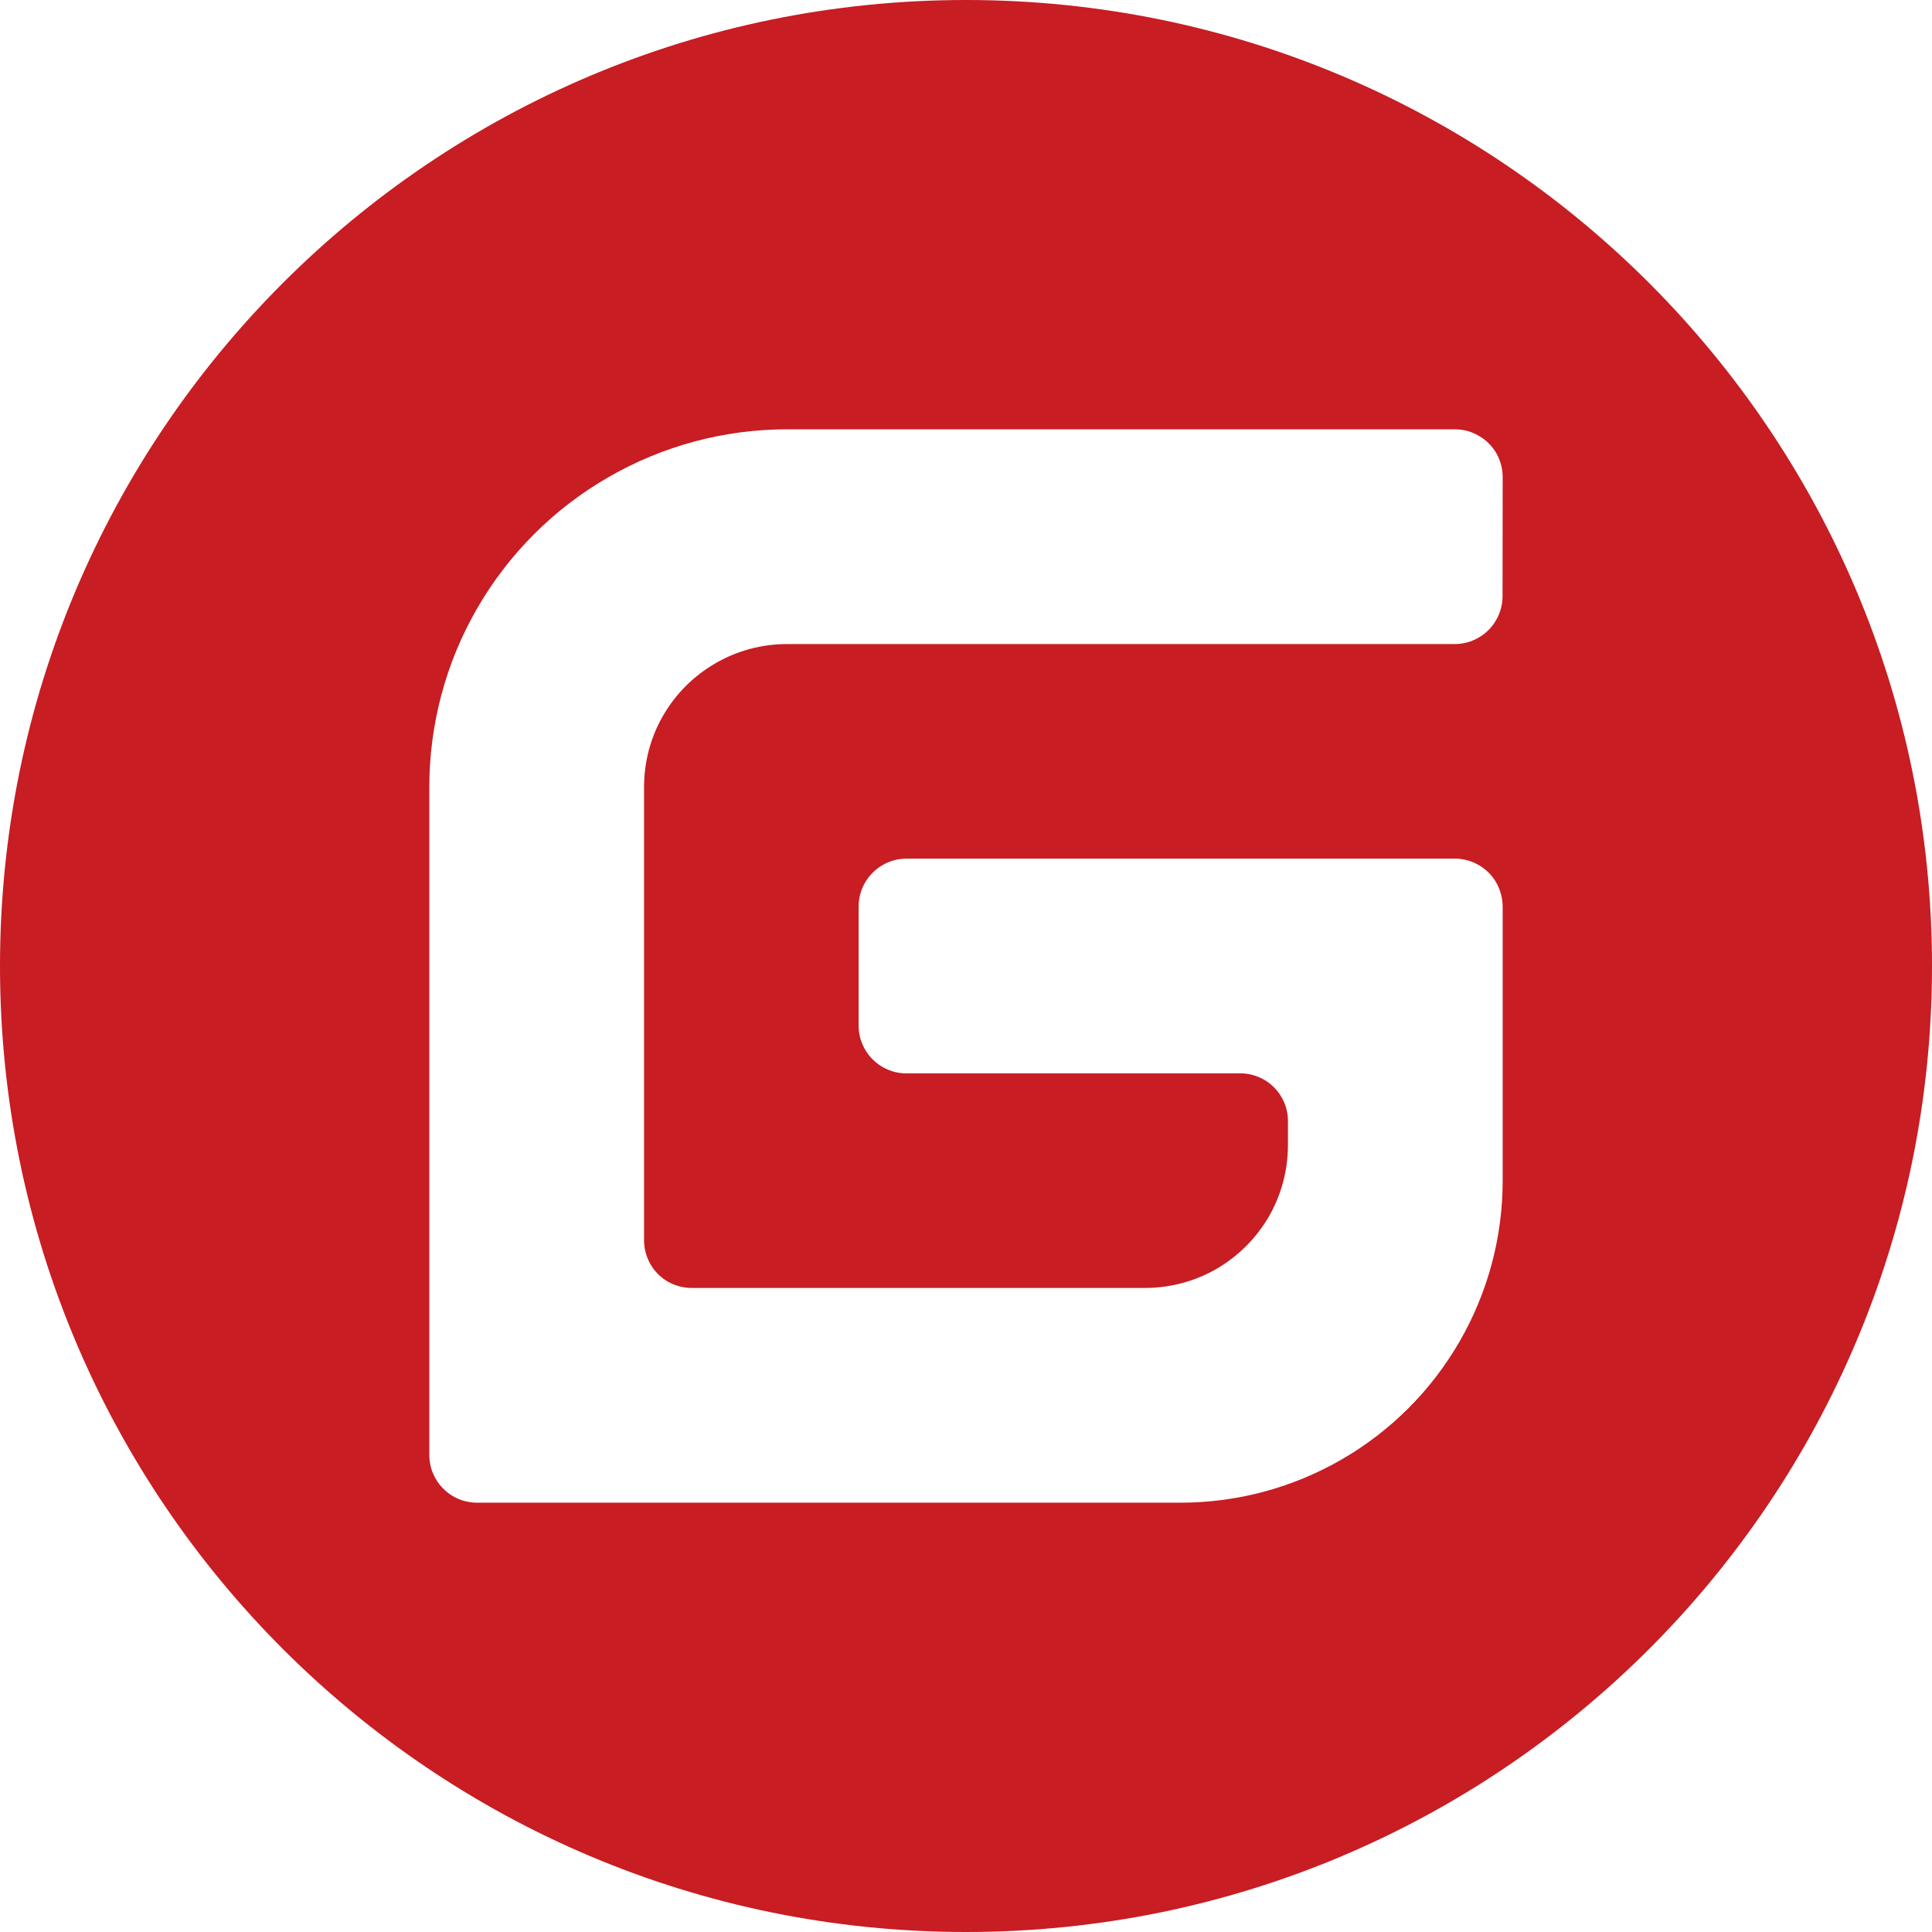
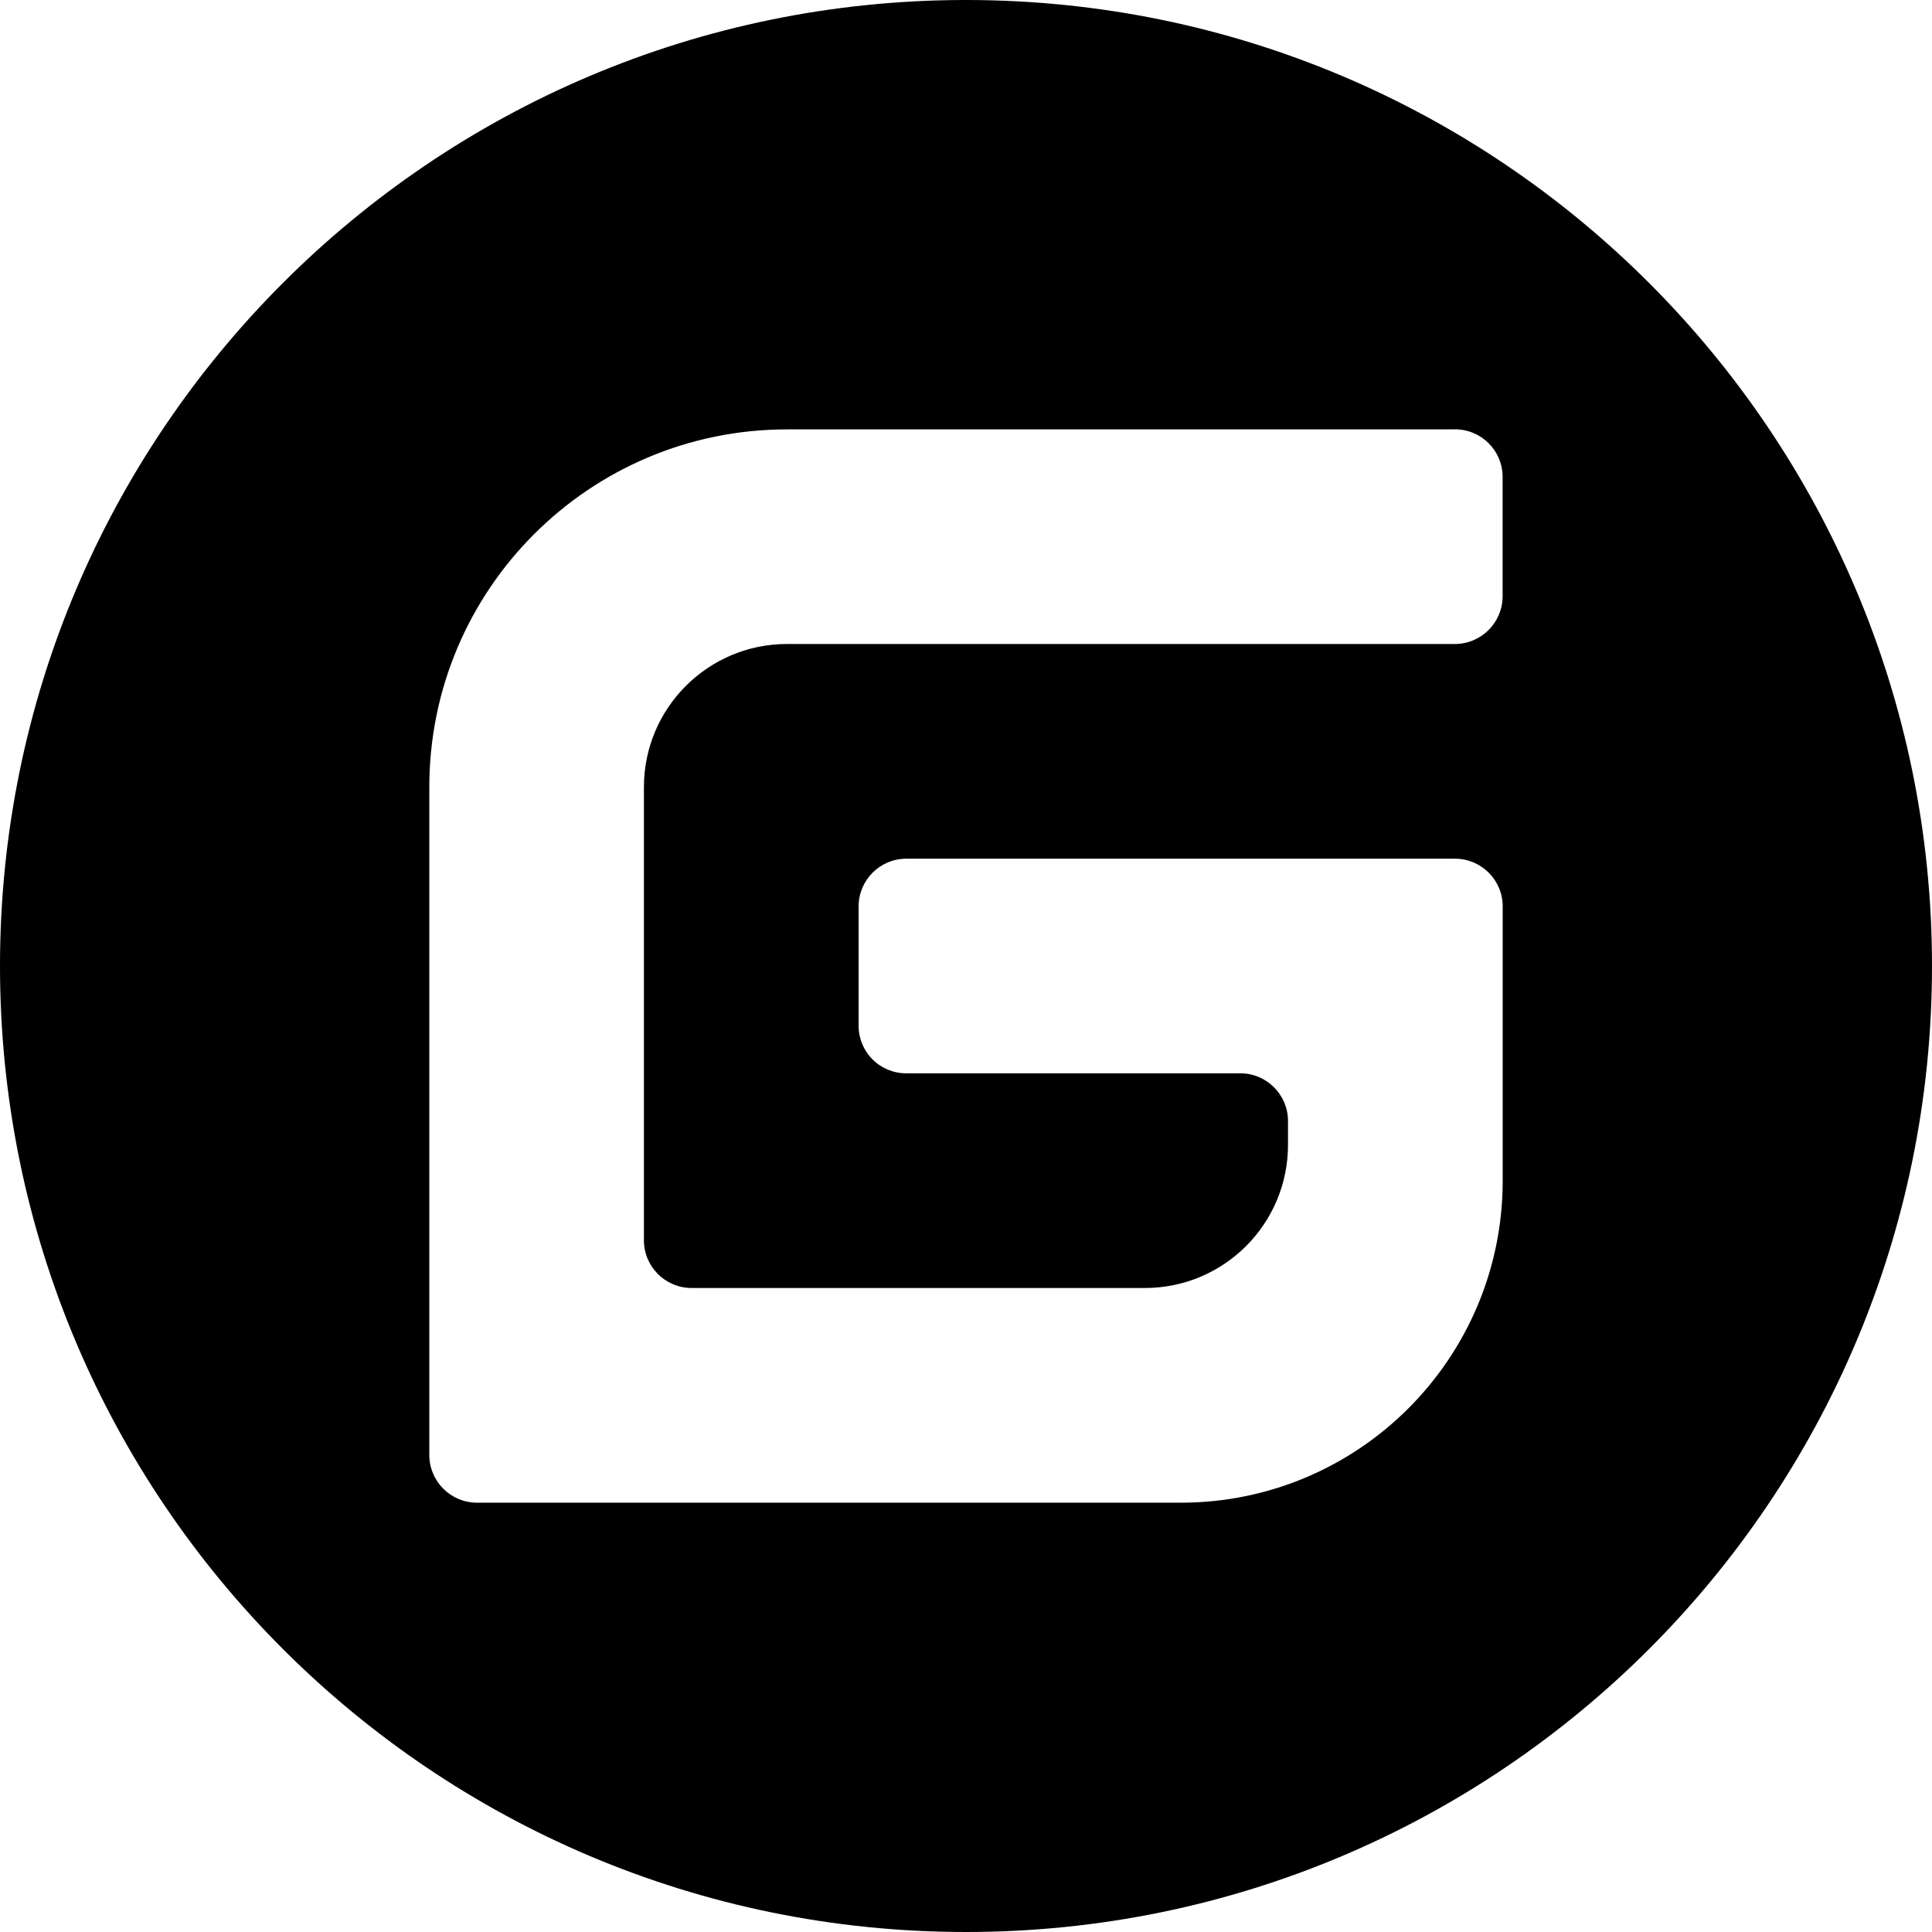
- <svg xmlns="http://www.w3.org/2000/svg" viewBox="0 0 14 14" width="14" height="14" fill="none">
-   <rect id="gitee" width="14" height="14" x="0" y="0" />
-   <path id="gitee-icon" d="M7 14C3.134 14 0 10.866 0 7C0 3.134 3.134 0 7 0C10.866 0 14 3.134 14 7C14 10.866 10.866 14 7 14ZM10.543 6.222L6.568 6.222C6.507 6.222 6.448 6.238 6.395 6.269C6.343 6.299 6.299 6.343 6.269 6.395C6.238 6.448 6.222 6.507 6.222 6.568L6.222 7.432C6.222 7.623 6.377 7.778 6.567 7.778L8.988 7.778C9.179 7.778 9.333 7.933 9.333 8.123L9.333 8.296C9.333 8.478 9.286 8.657 9.195 8.815C9.103 8.973 8.973 9.103 8.815 9.195C8.657 9.286 8.478 9.333 8.296 9.333L5.012 9.333C4.951 9.333 4.892 9.317 4.839 9.287C4.787 9.257 4.743 9.213 4.713 9.16C4.683 9.108 4.667 9.048 4.667 8.988L4.667 5.704C4.667 5.522 4.714 5.343 4.805 5.186C4.896 5.028 5.027 4.897 5.185 4.806C5.342 4.715 5.521 4.667 5.703 4.667L10.542 4.667C10.603 4.667 10.663 4.651 10.715 4.62C10.768 4.59 10.811 4.546 10.841 4.494C10.872 4.441 10.888 4.382 10.888 4.321L10.889 3.457C10.889 3.396 10.873 3.337 10.843 3.284C10.812 3.232 10.769 3.188 10.716 3.158C10.664 3.127 10.604 3.111 10.543 3.111L5.703 3.111C5.248 3.111 4.801 3.231 4.407 3.459C4.013 3.686 3.686 4.013 3.458 4.408C3.23 4.802 3.111 5.249 3.111 5.704L3.111 10.543C3.111 10.734 3.265 10.889 3.457 10.889L8.555 10.889C8.965 10.889 9.367 10.781 9.722 10.576C10.077 10.371 10.371 10.077 10.576 9.722C10.781 9.368 10.889 8.965 10.889 8.556L10.889 6.568C10.888 6.507 10.872 6.448 10.842 6.395C10.812 6.342 10.768 6.299 10.716 6.269C10.663 6.238 10.603 6.222 10.543 6.222L10.543 6.222Z" fill="rgb(199,29,35)" />
+ <svg xmlns="http://www.w3.org/2000/svg" width="32" height="32" viewBox="0 0 24 24">
+   <path fill="currentColor" d="M11.984 0A12 12 0 0 0 0 12a12 12 0 0 0 12 12a12 12 0 0 0 12-12A12 12 0 0 0 12 0zm6.09 5.333c.328 0 .593.266.592.593v1.482a.594.594 0 0 1-.593.592H9.777c-.982 0-1.778.796-1.778 1.778v5.63c0 .327.266.592.593.592h5.63c.982 0 1.778-.796 1.778-1.778v-.296a.593.593 0 0 0-.592-.593h-4.15a.59.59 0 0 1-.592-.592v-1.482a.593.593 0 0 1 .593-.592h6.815c.327 0 .593.265.593.592v3.408a4 4 0 0 1-4 4H5.926a.593.593 0 0 1-.593-.593V9.778a4.444 4.444 0 0 1 4.445-4.444h8.296Z" />
</svg>
